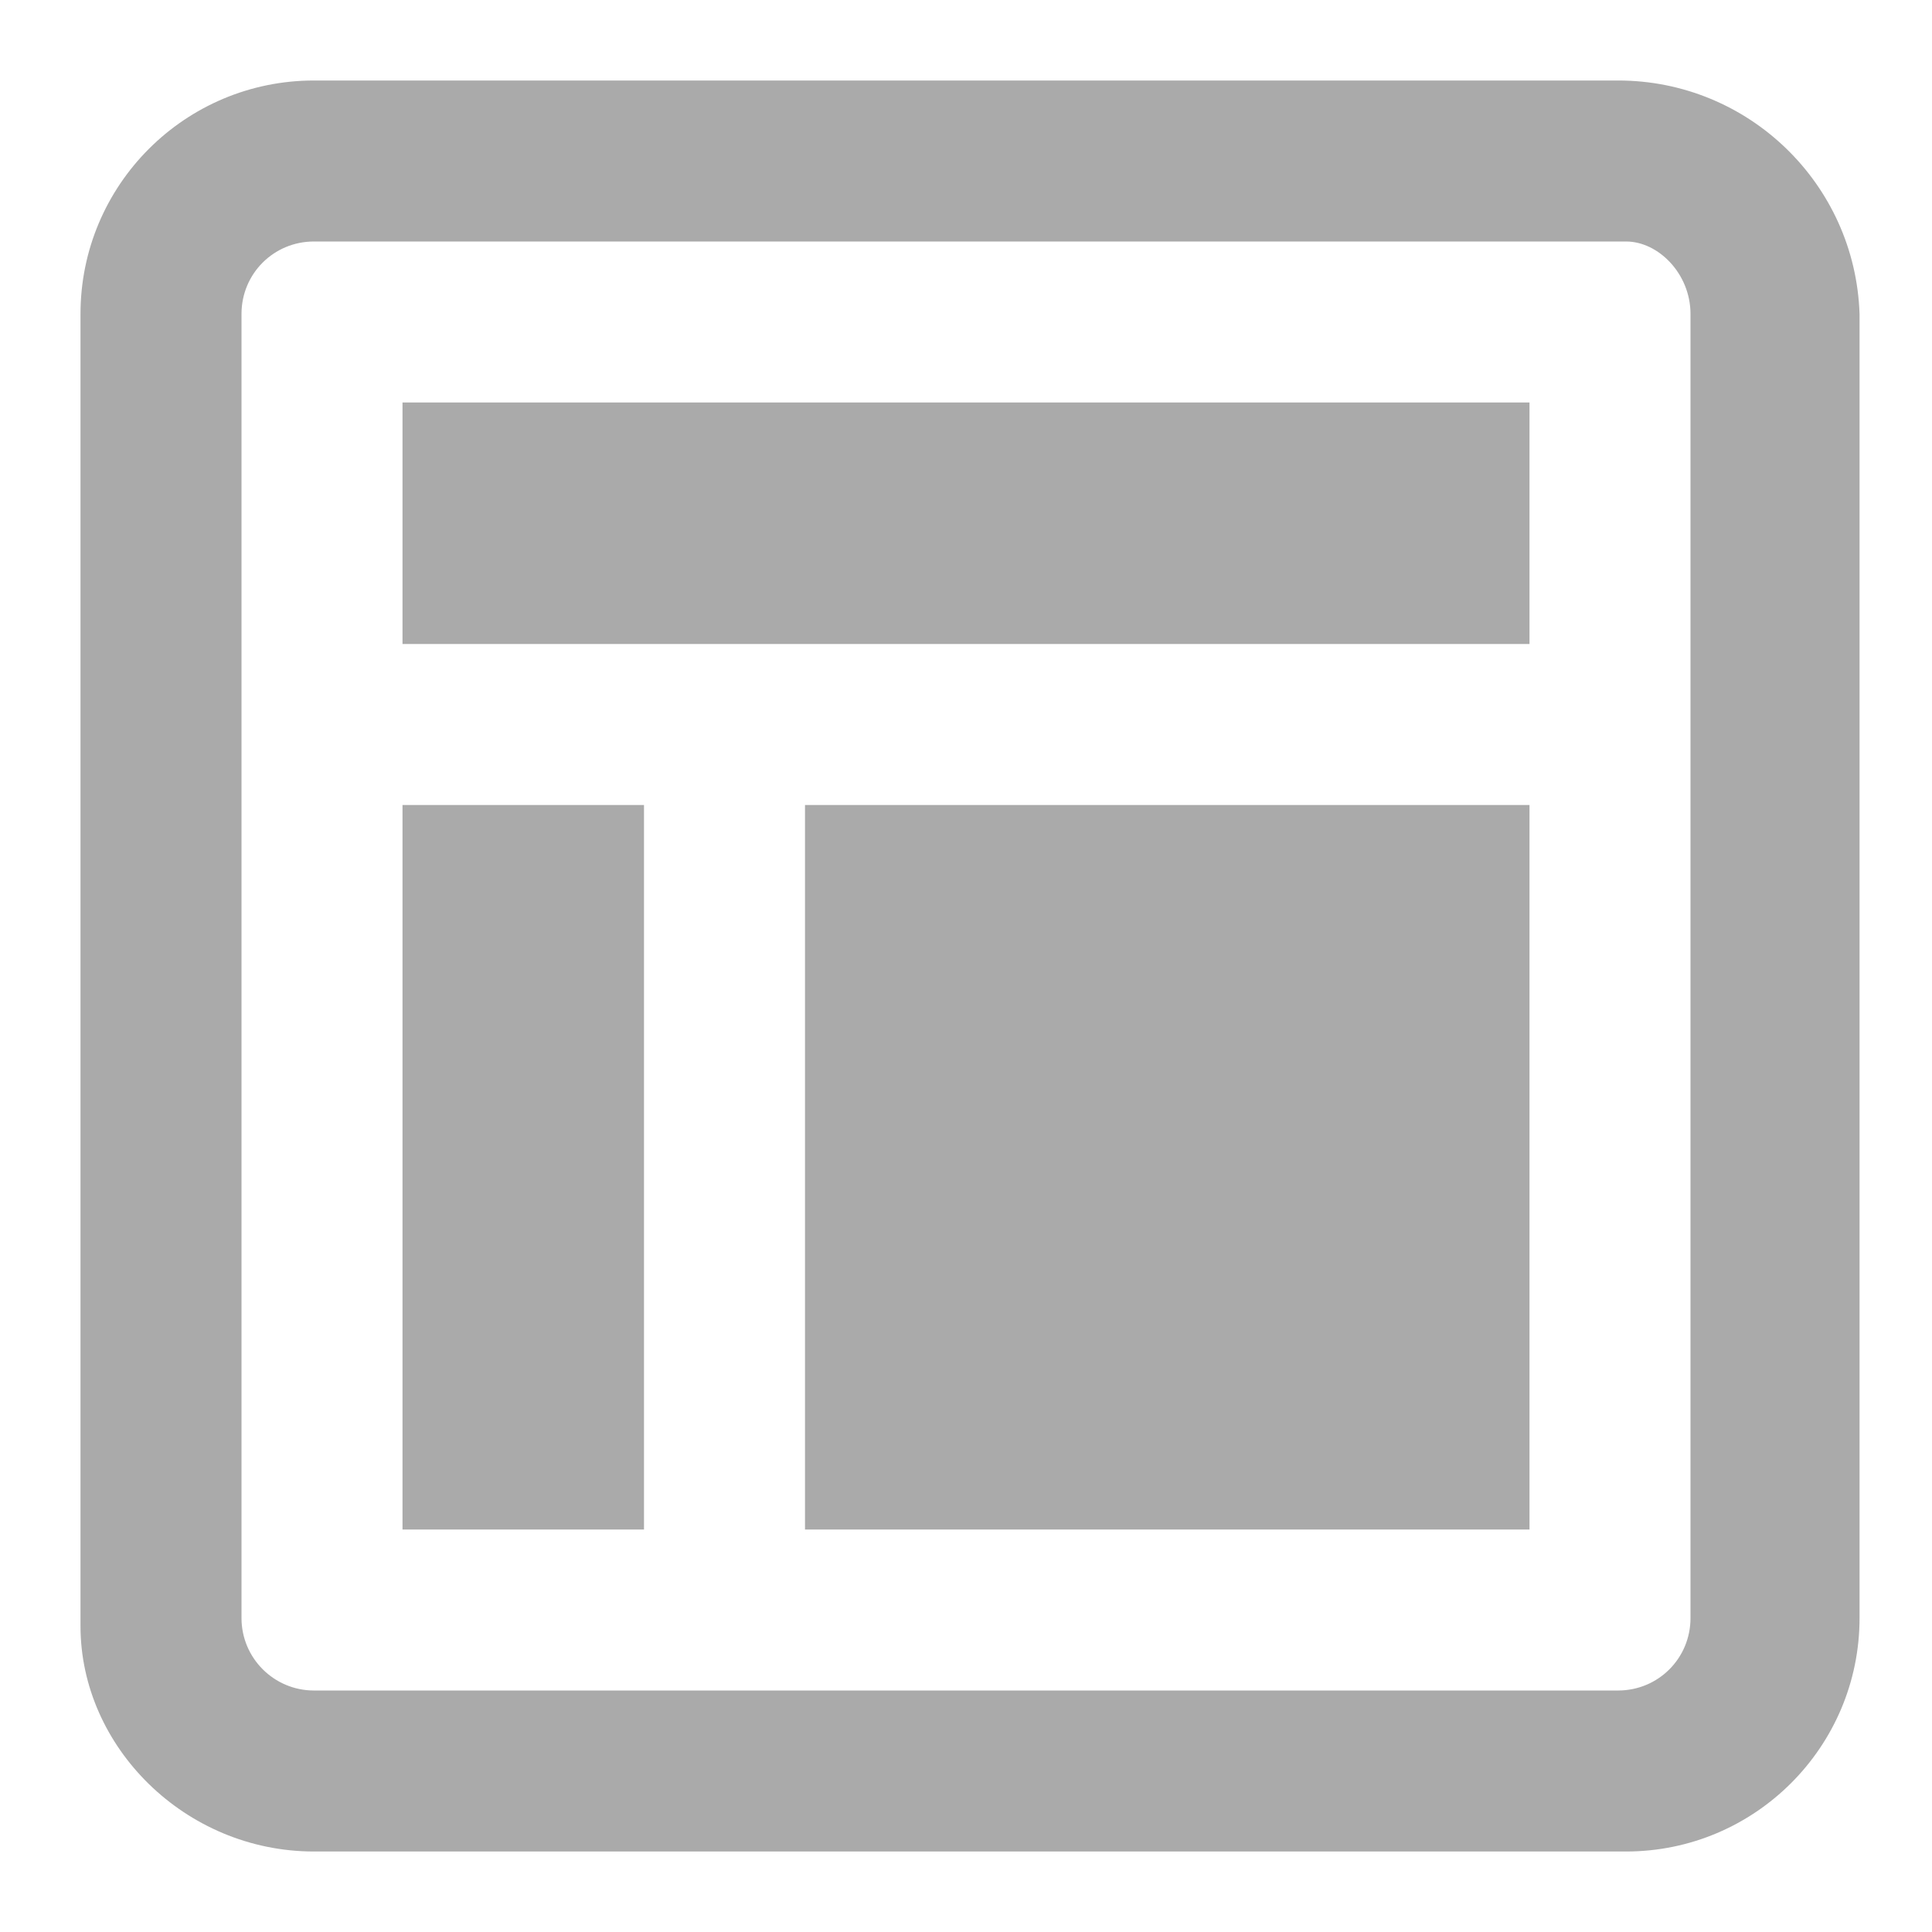
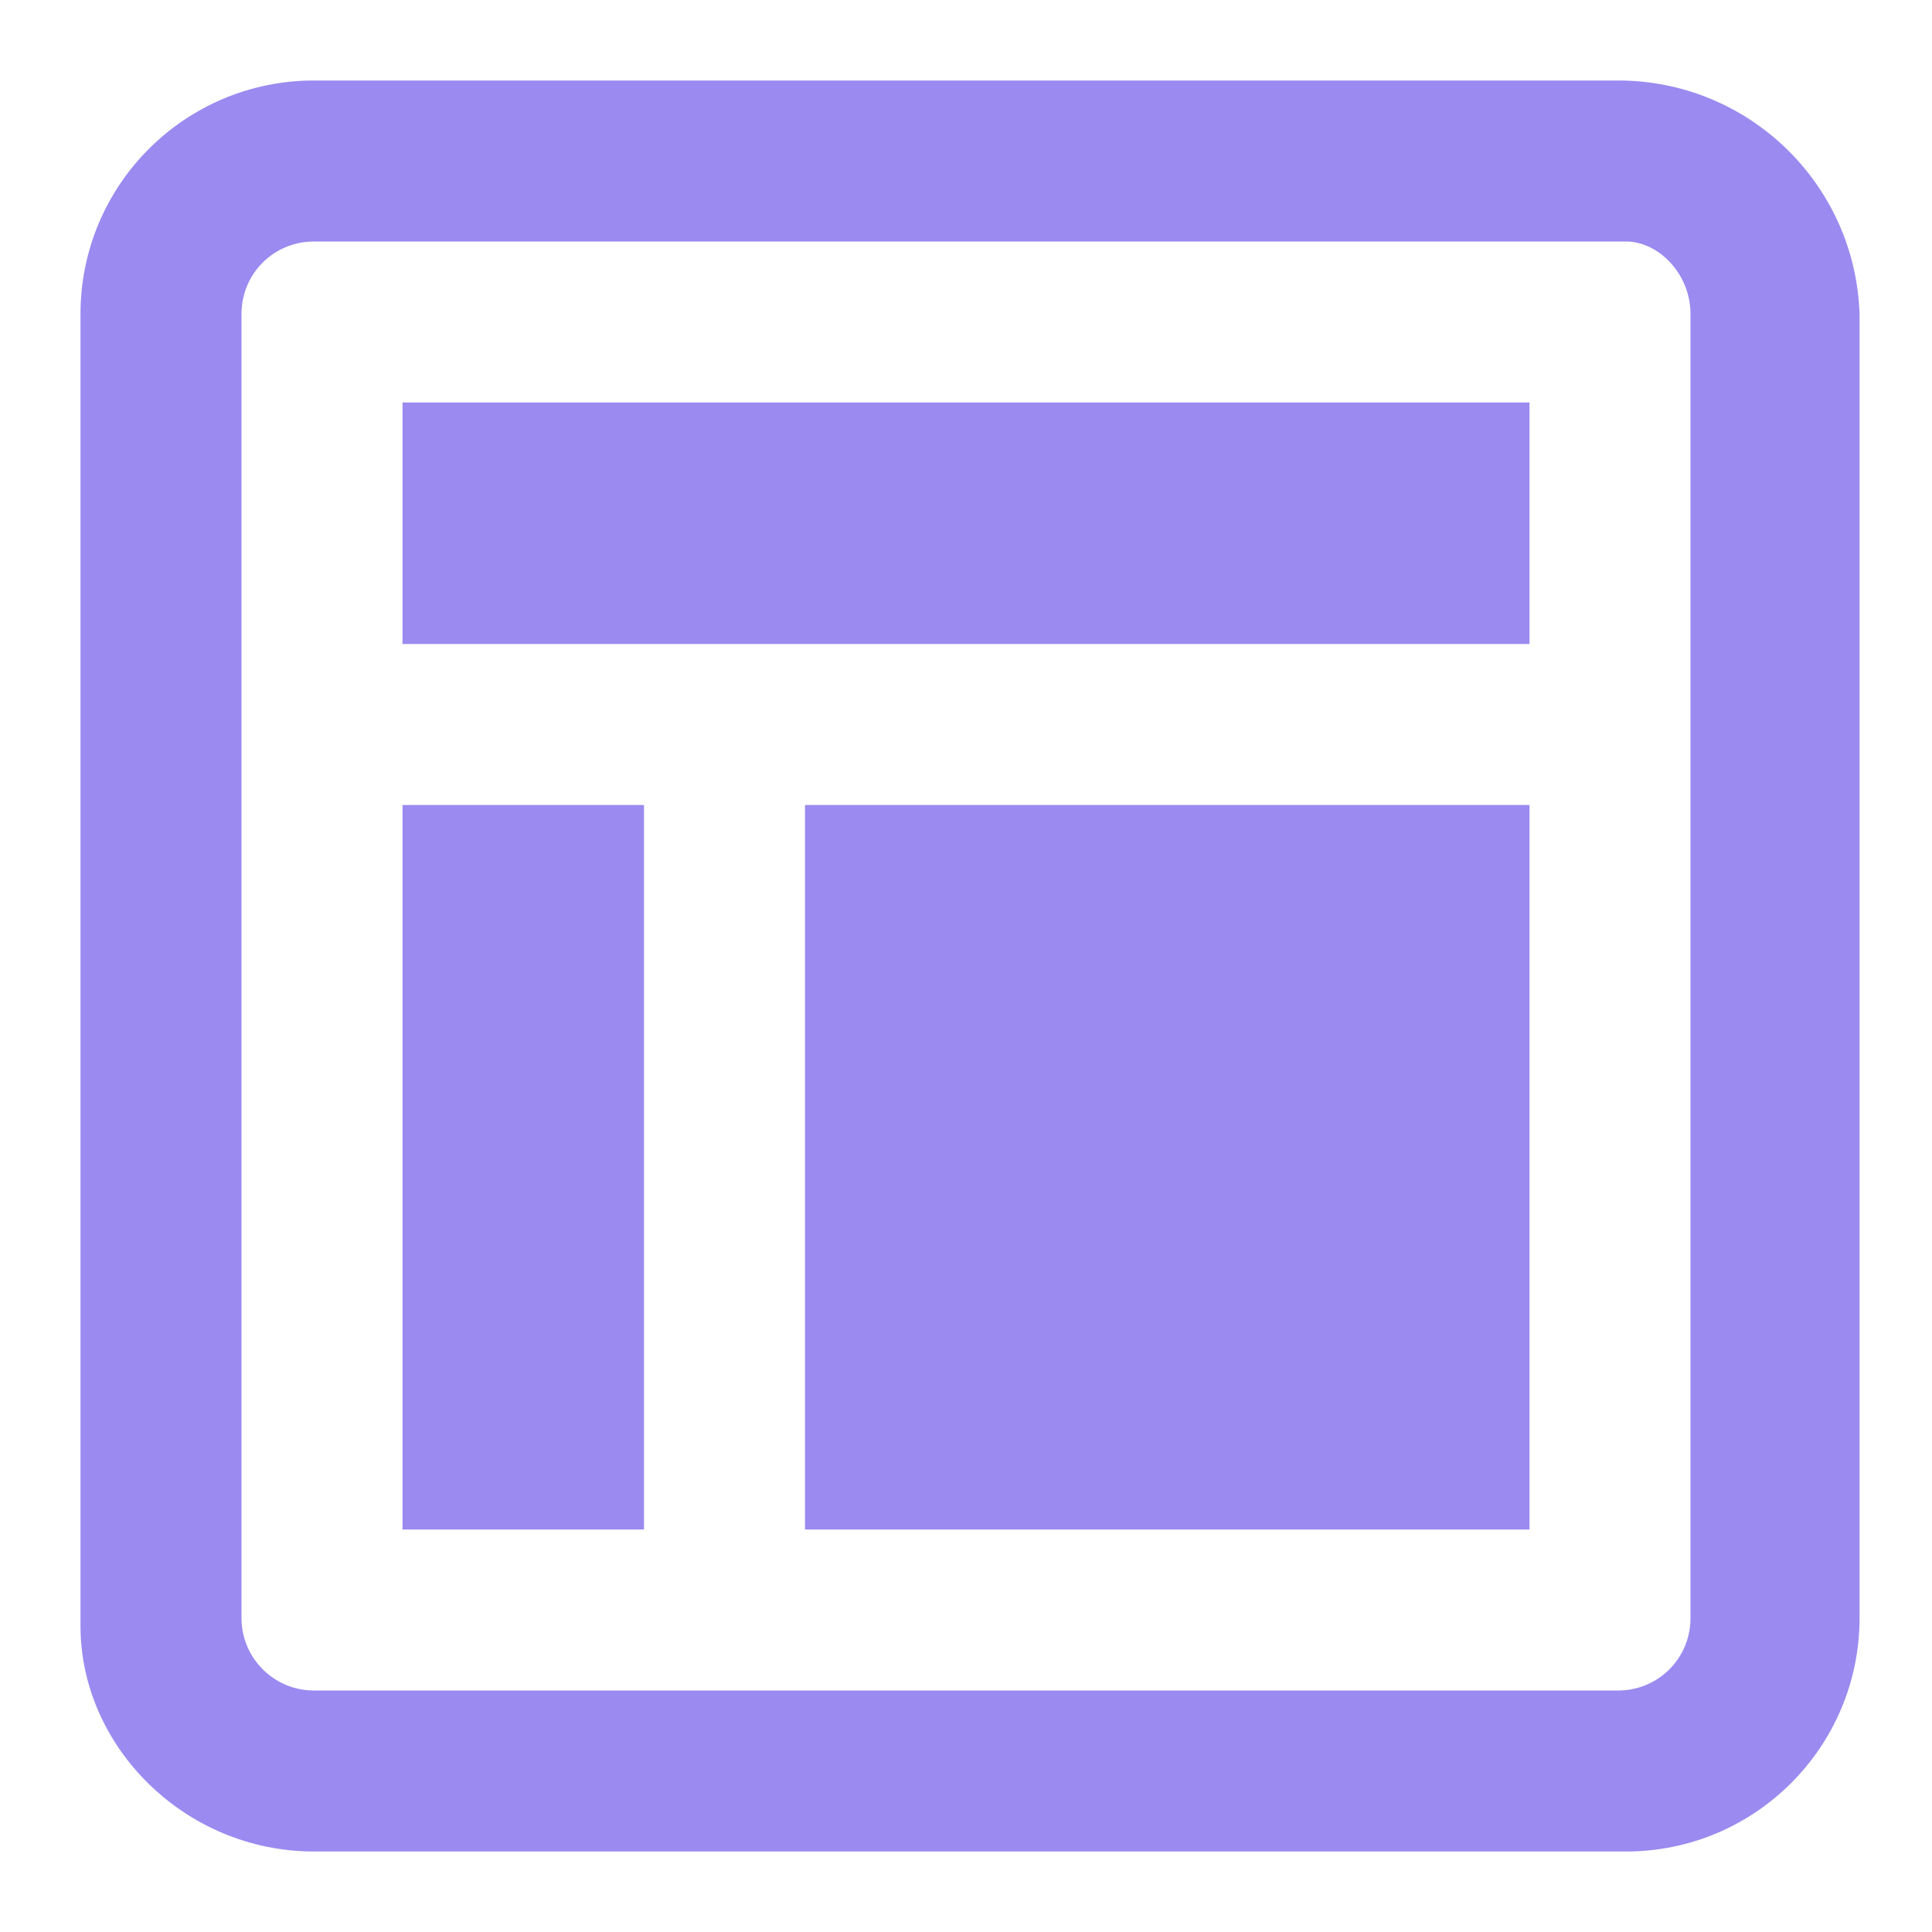
<svg xmlns="http://www.w3.org/2000/svg" width="24" height="24" viewBox="0 0 24 24">
-   <path fill="#AAA" d="M20.1 1H3.9A2.9 2.9 0 0 0 1 3.9v16.3C1 21.7 2.3 23 3.9 23h16.3c1.6 0 2.9-1.3 2.9-2.9V3.9a3 3 0 0 0-3-2.9zm.9 19.1c0 .5-.4.9-.9.9H3.9a.9.9 0 0 1-.9-.9V3.9c0-.5.4-.9.9-.9h16.3c.4 0 .8.4.8.9v16.2zM5 5h14v3H5V5zm0 5h3v9H5v-9zm5 0h9v9h-9v-9z" />
+   <path fill="#9b8af0" d="M20.1 1H3.9A2.9 2.9 0 0 0 1 3.9v16.3C1 21.7 2.3 23 3.9 23h16.3c1.6 0 2.9-1.3 2.9-2.9V3.9a3 3 0 0 0-3-2.9zm.9 19.1c0 .5-.4.9-.9.9H3.9a.9.9 0 0 1-.9-.9V3.9c0-.5.4-.9.9-.9h16.3c.4 0 .8.4.8.9v16.2zM5 5h14v3H5V5zm0 5h3v9H5v-9zm5 0h9v9h-9v-9z" />
</svg>
